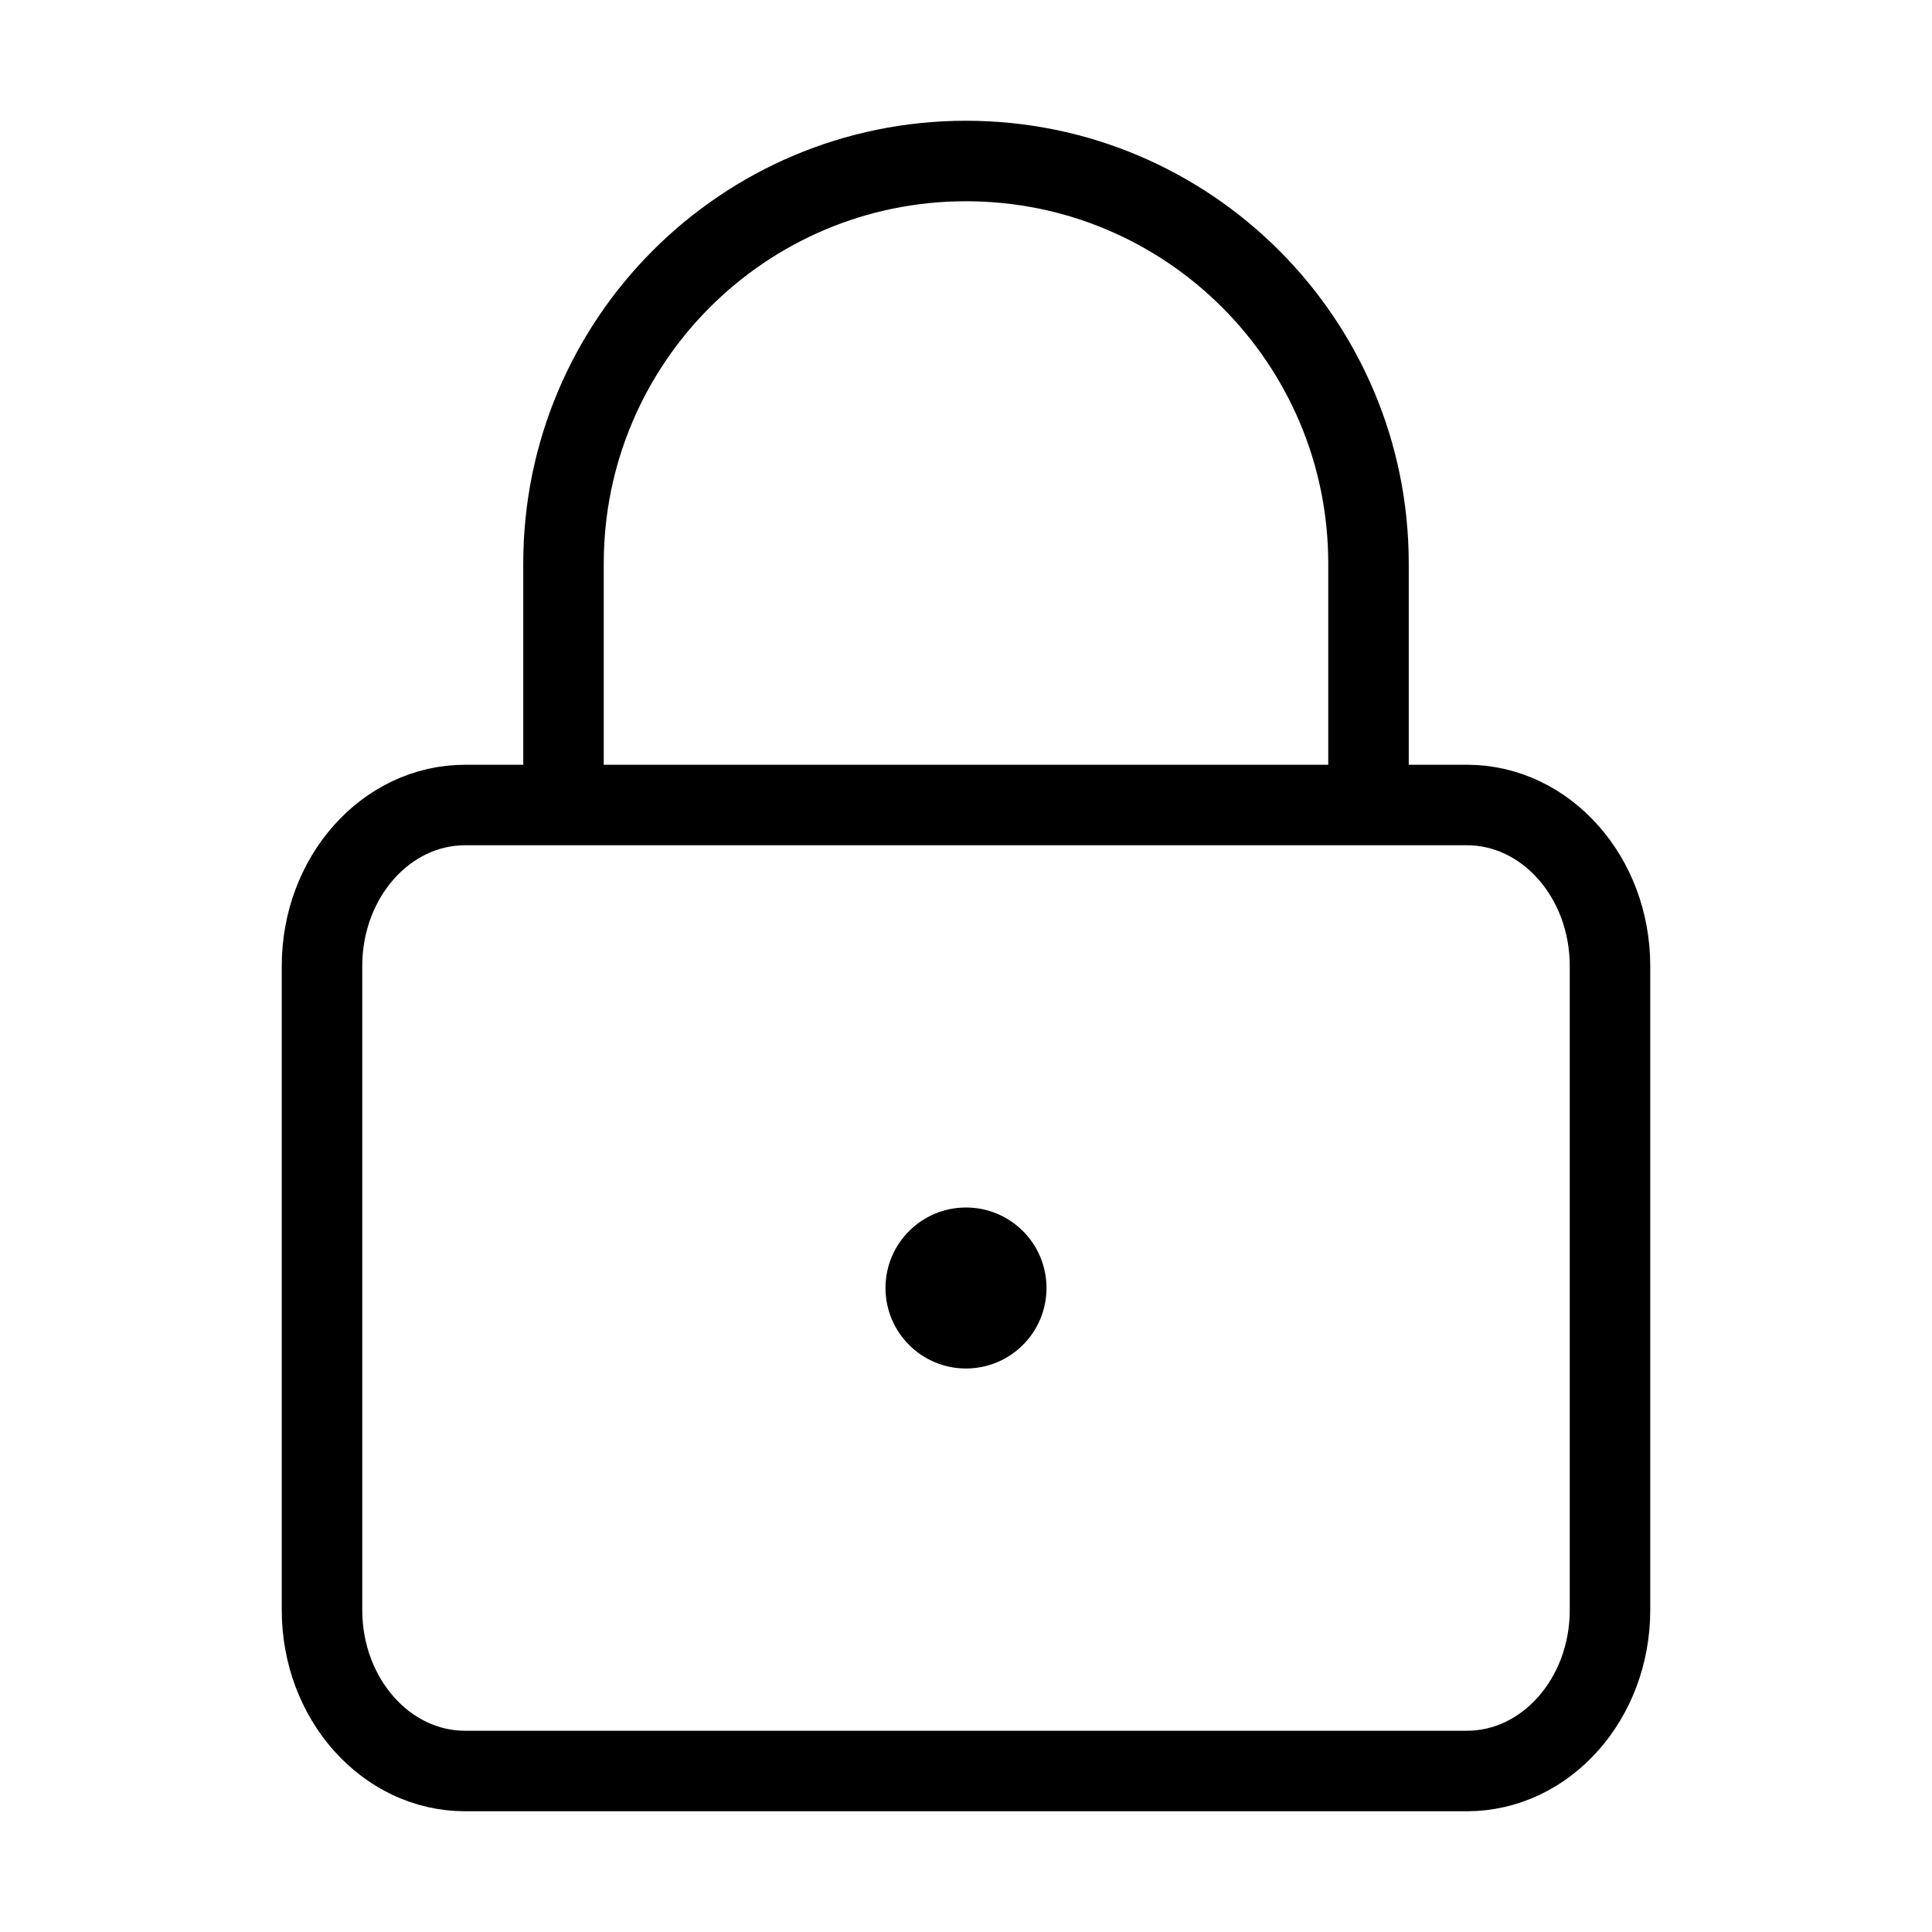
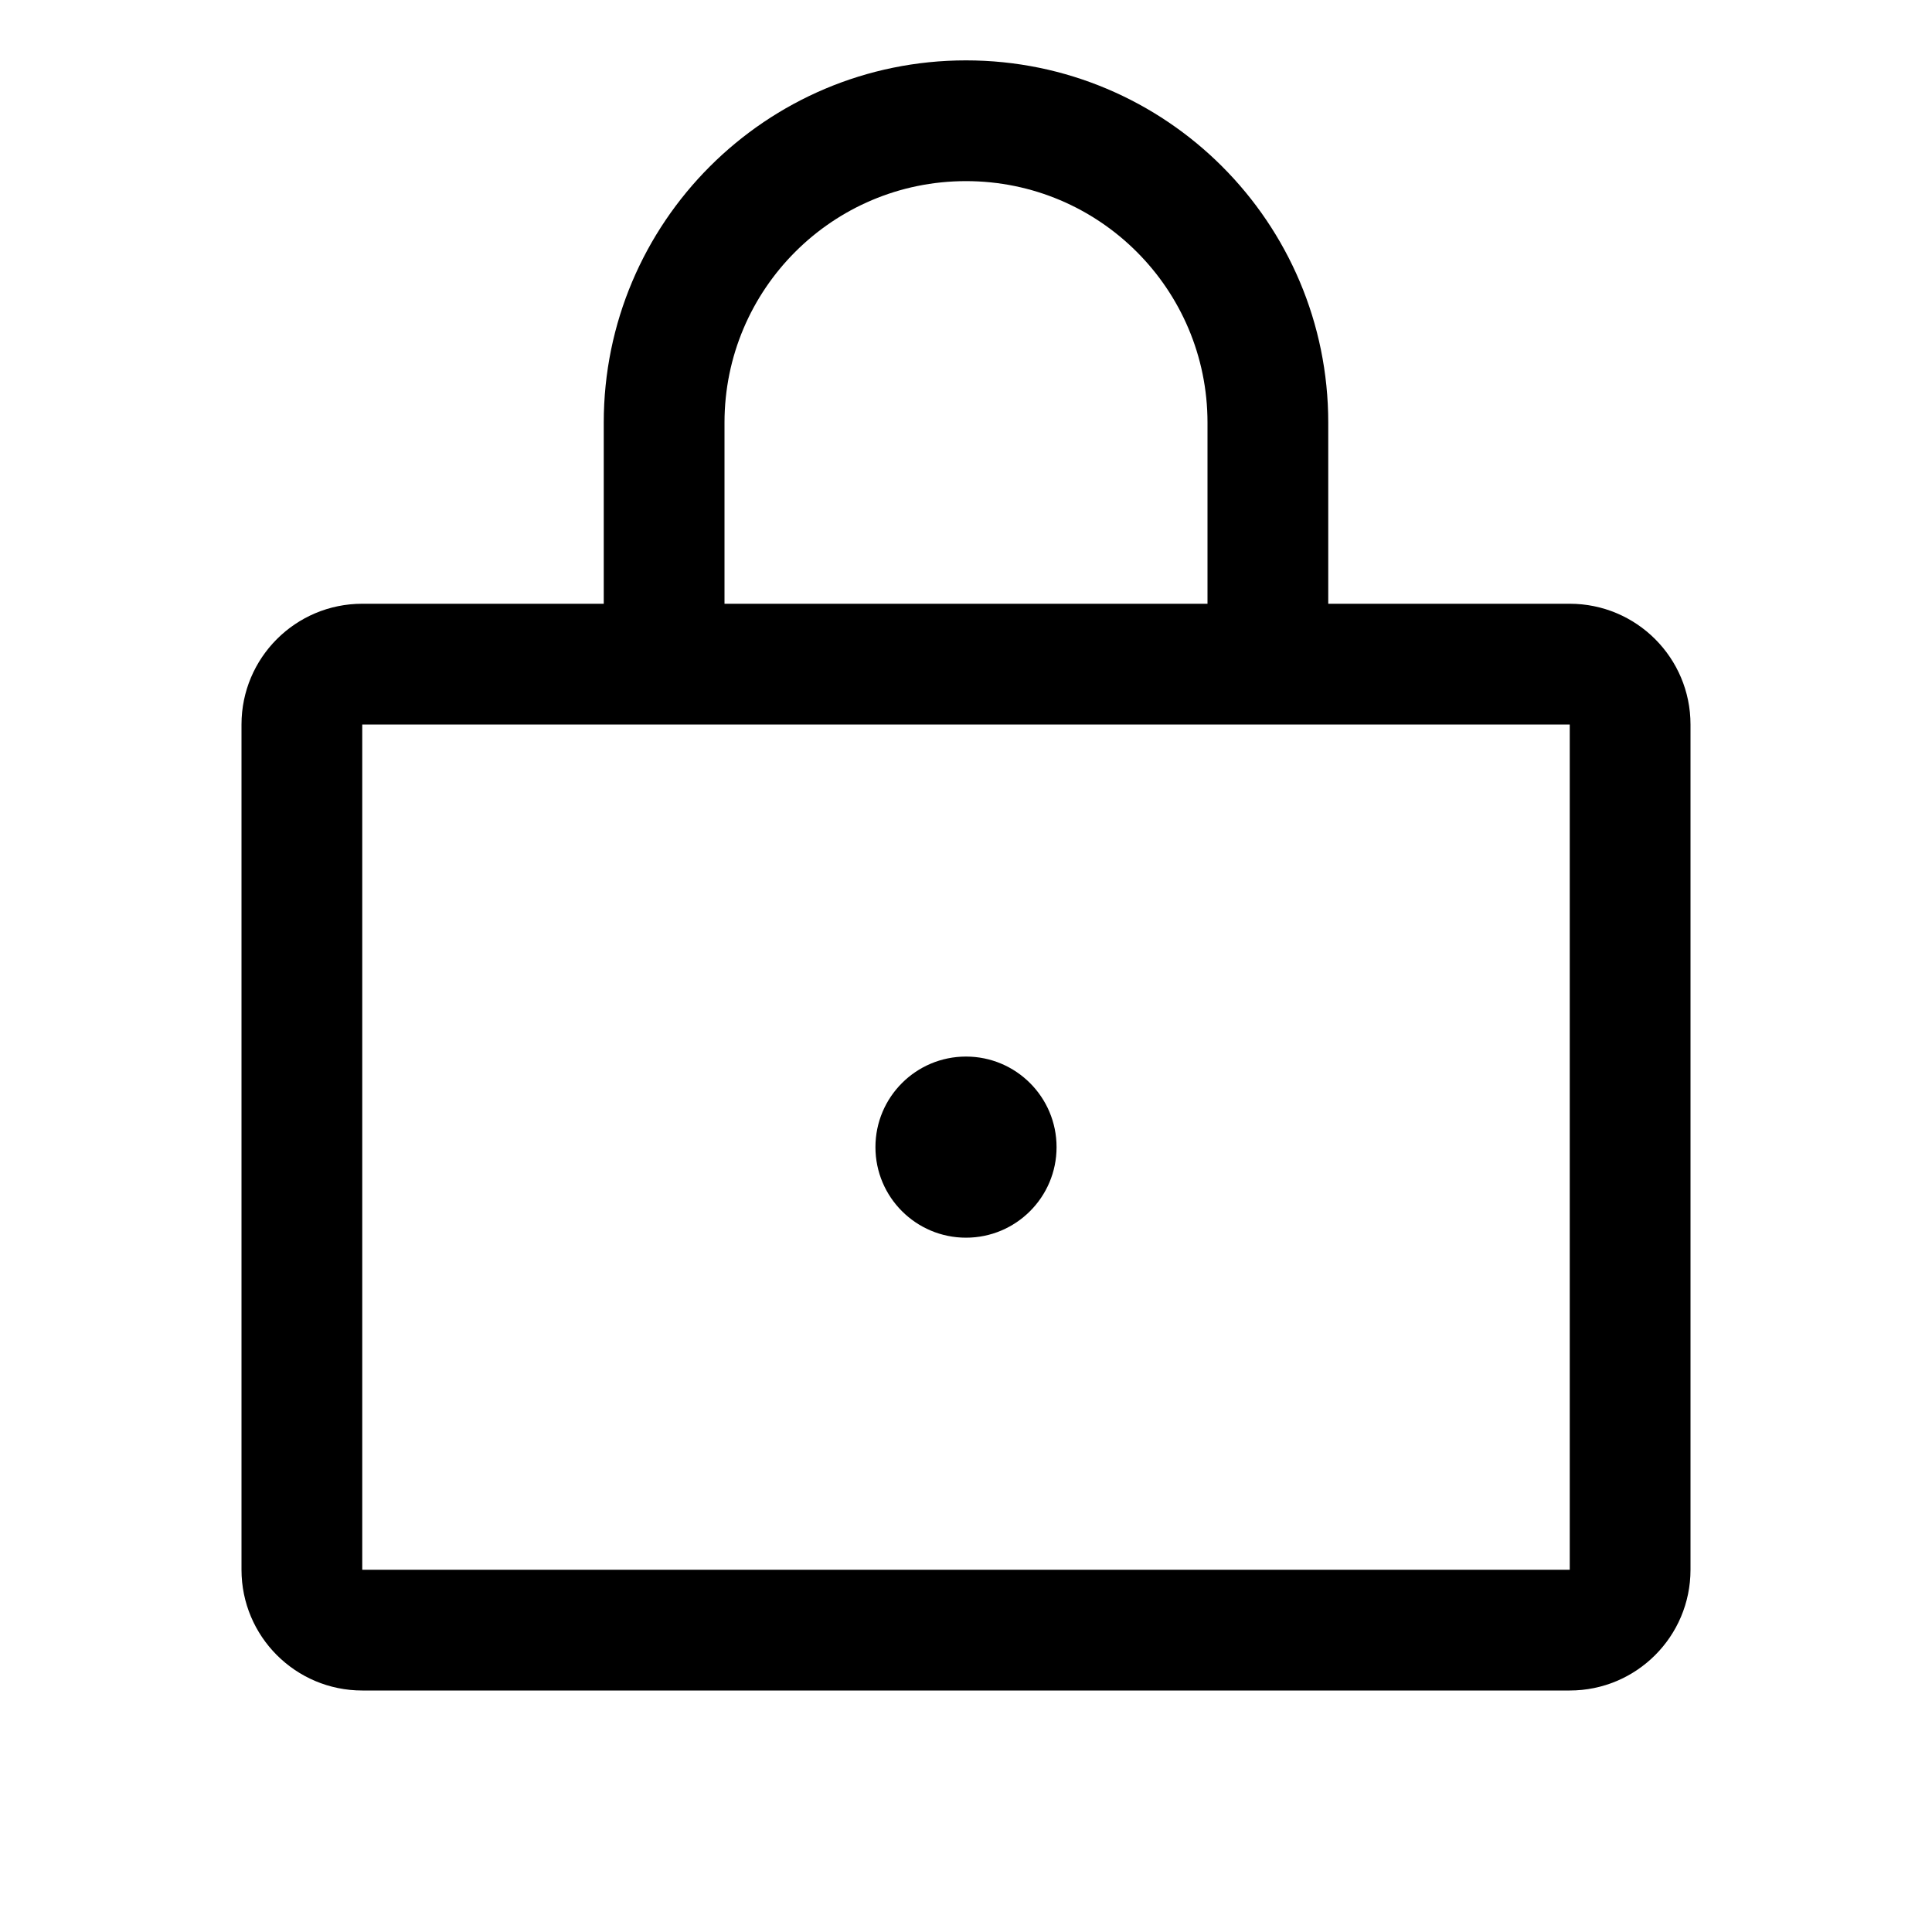
- <svg xmlns="http://www.w3.org/2000/svg" viewBox="0 0 24 24" fill="none">
-   <path d="M5.778 10h12.444c.982 0 1.778.895 1.778 2v8c0 1.105-.796 2-1.778 2H5.778C4.796 22 4 21.105 4 20v-8c0-1.105.796-2 1.778-2ZM7 10V7a5 5 0 1 1 10 0v3" stroke="currentColor" stroke-linecap="round" stroke-linejoin="round" />
-   <path fill-rule="evenodd" clip-rule="evenodd" d="M11 16a1 1 0 1 1 2 0 1 1 0 0 1-2 0Z" fill="currentColor" />
+ <svg xmlns="http://www.w3.org/2000/svg" fill="currentColor" viewBox="0 0 256 256">
+   <path d="M208,80H176V56a48,48,0,0,0-96,0V80H48A16,16,0,0,0,32,96V208a16,16,0,0,0,16,16H208a16,16,0,0,0,16-16V96A16,16,0,0,0,208,80ZM96,56a32,32,0,0,1,64,0V80H96ZM208,208H48V96H208V208Zm-68-56a12,12,0,1,1-12-12A12,12,0,0,1,140,152Z" />
</svg>
